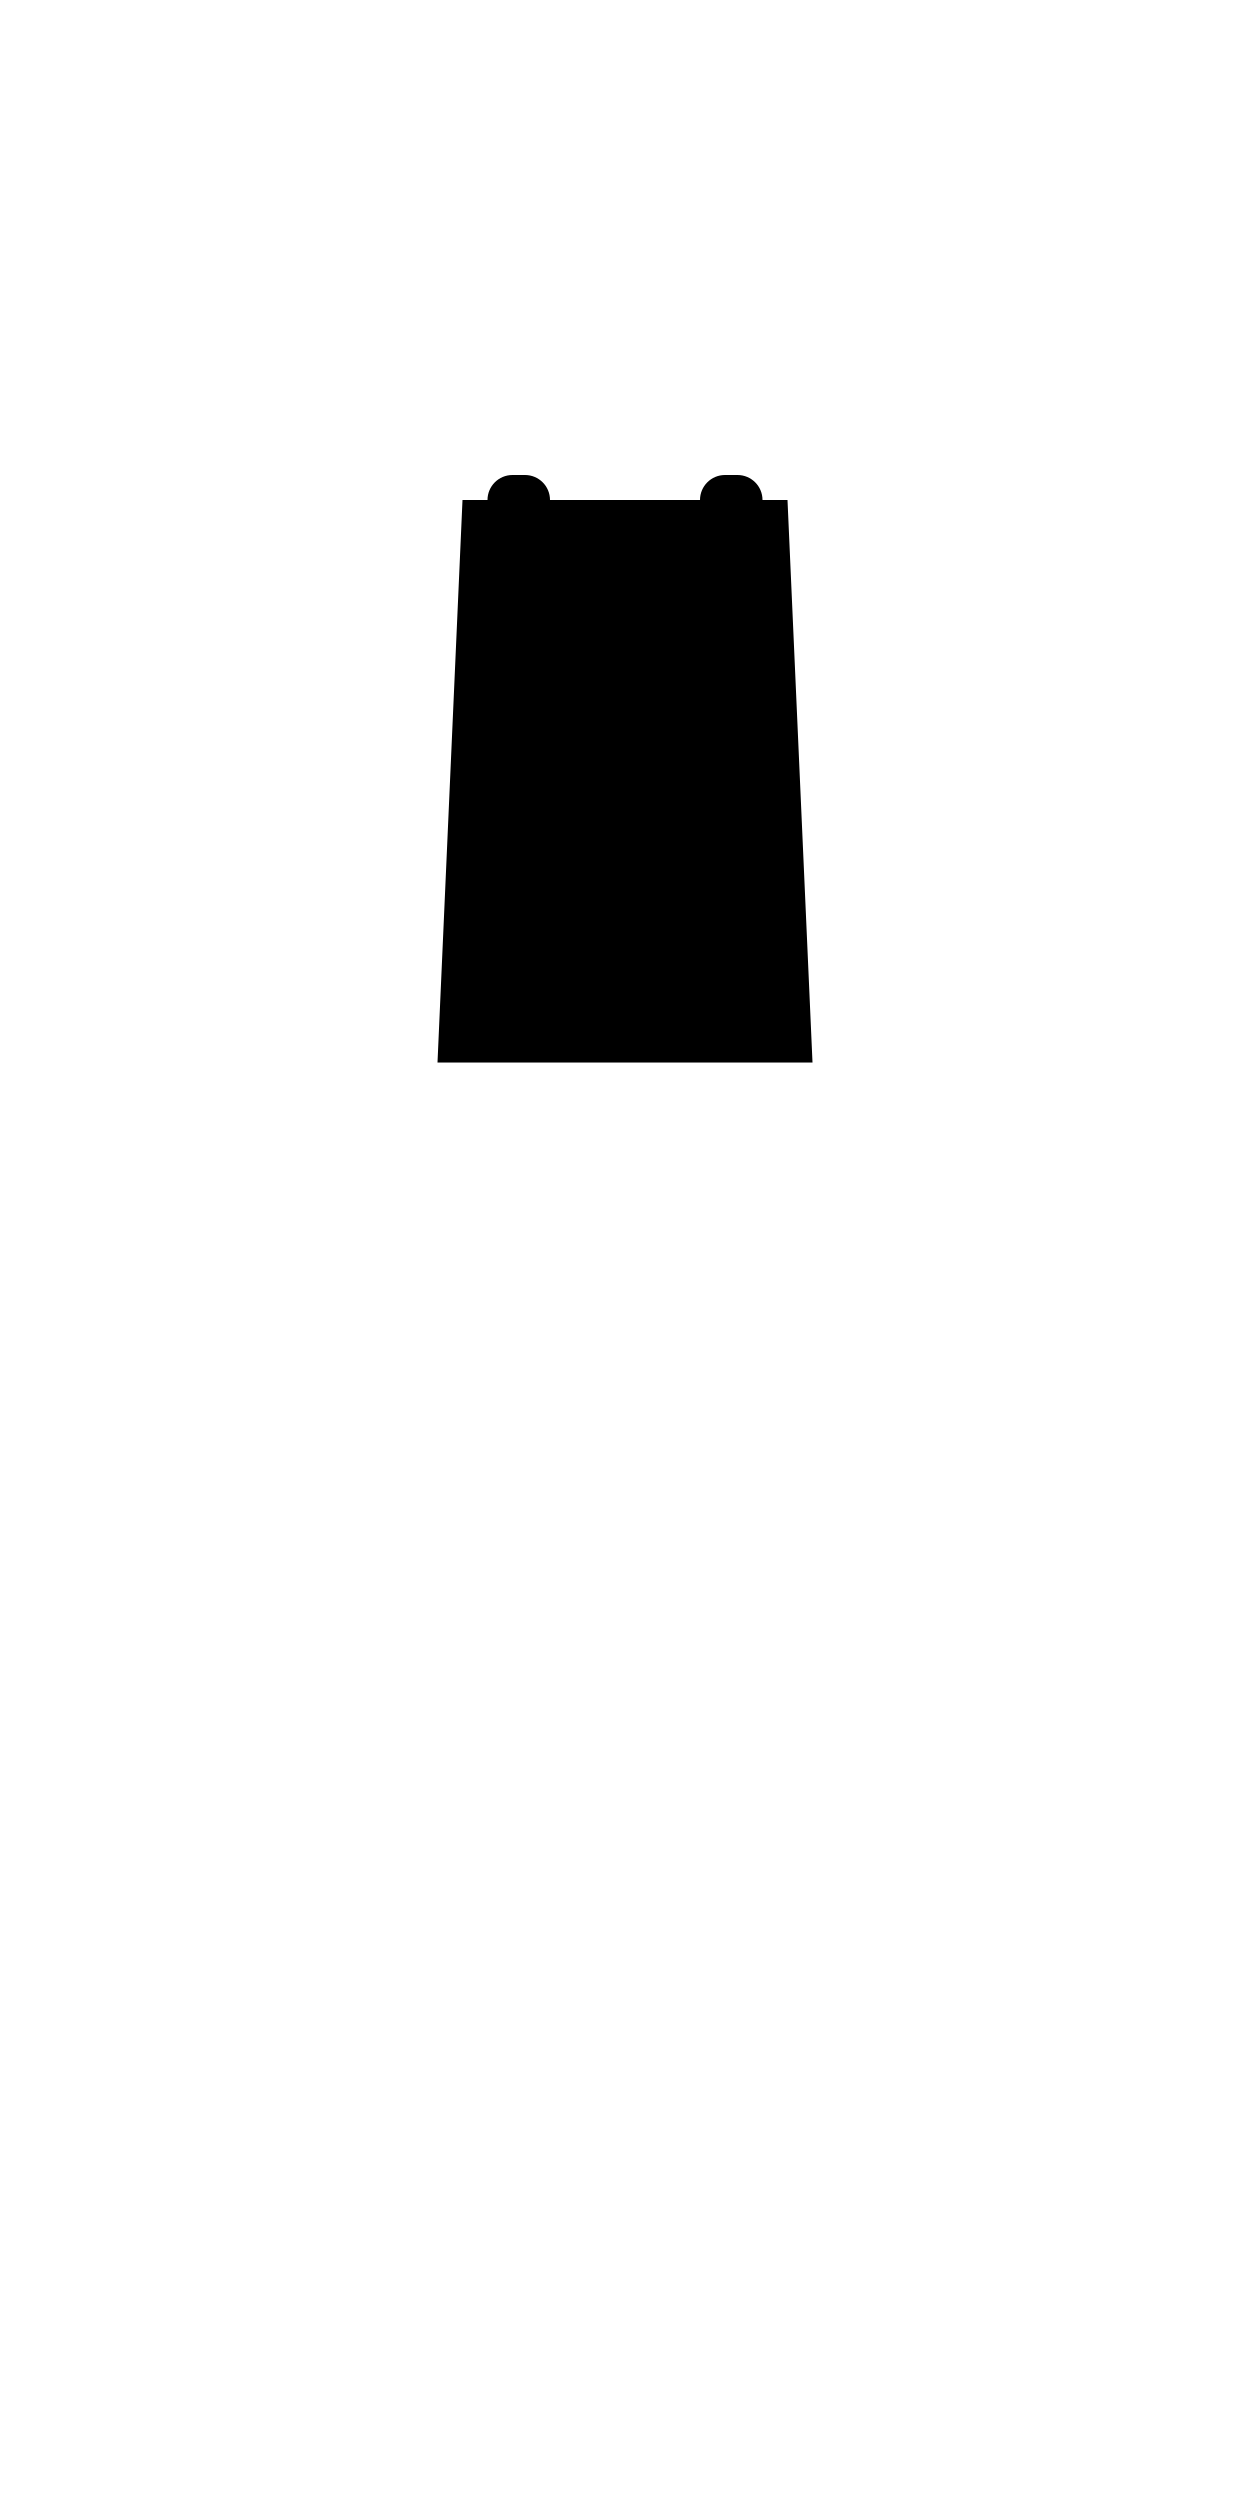
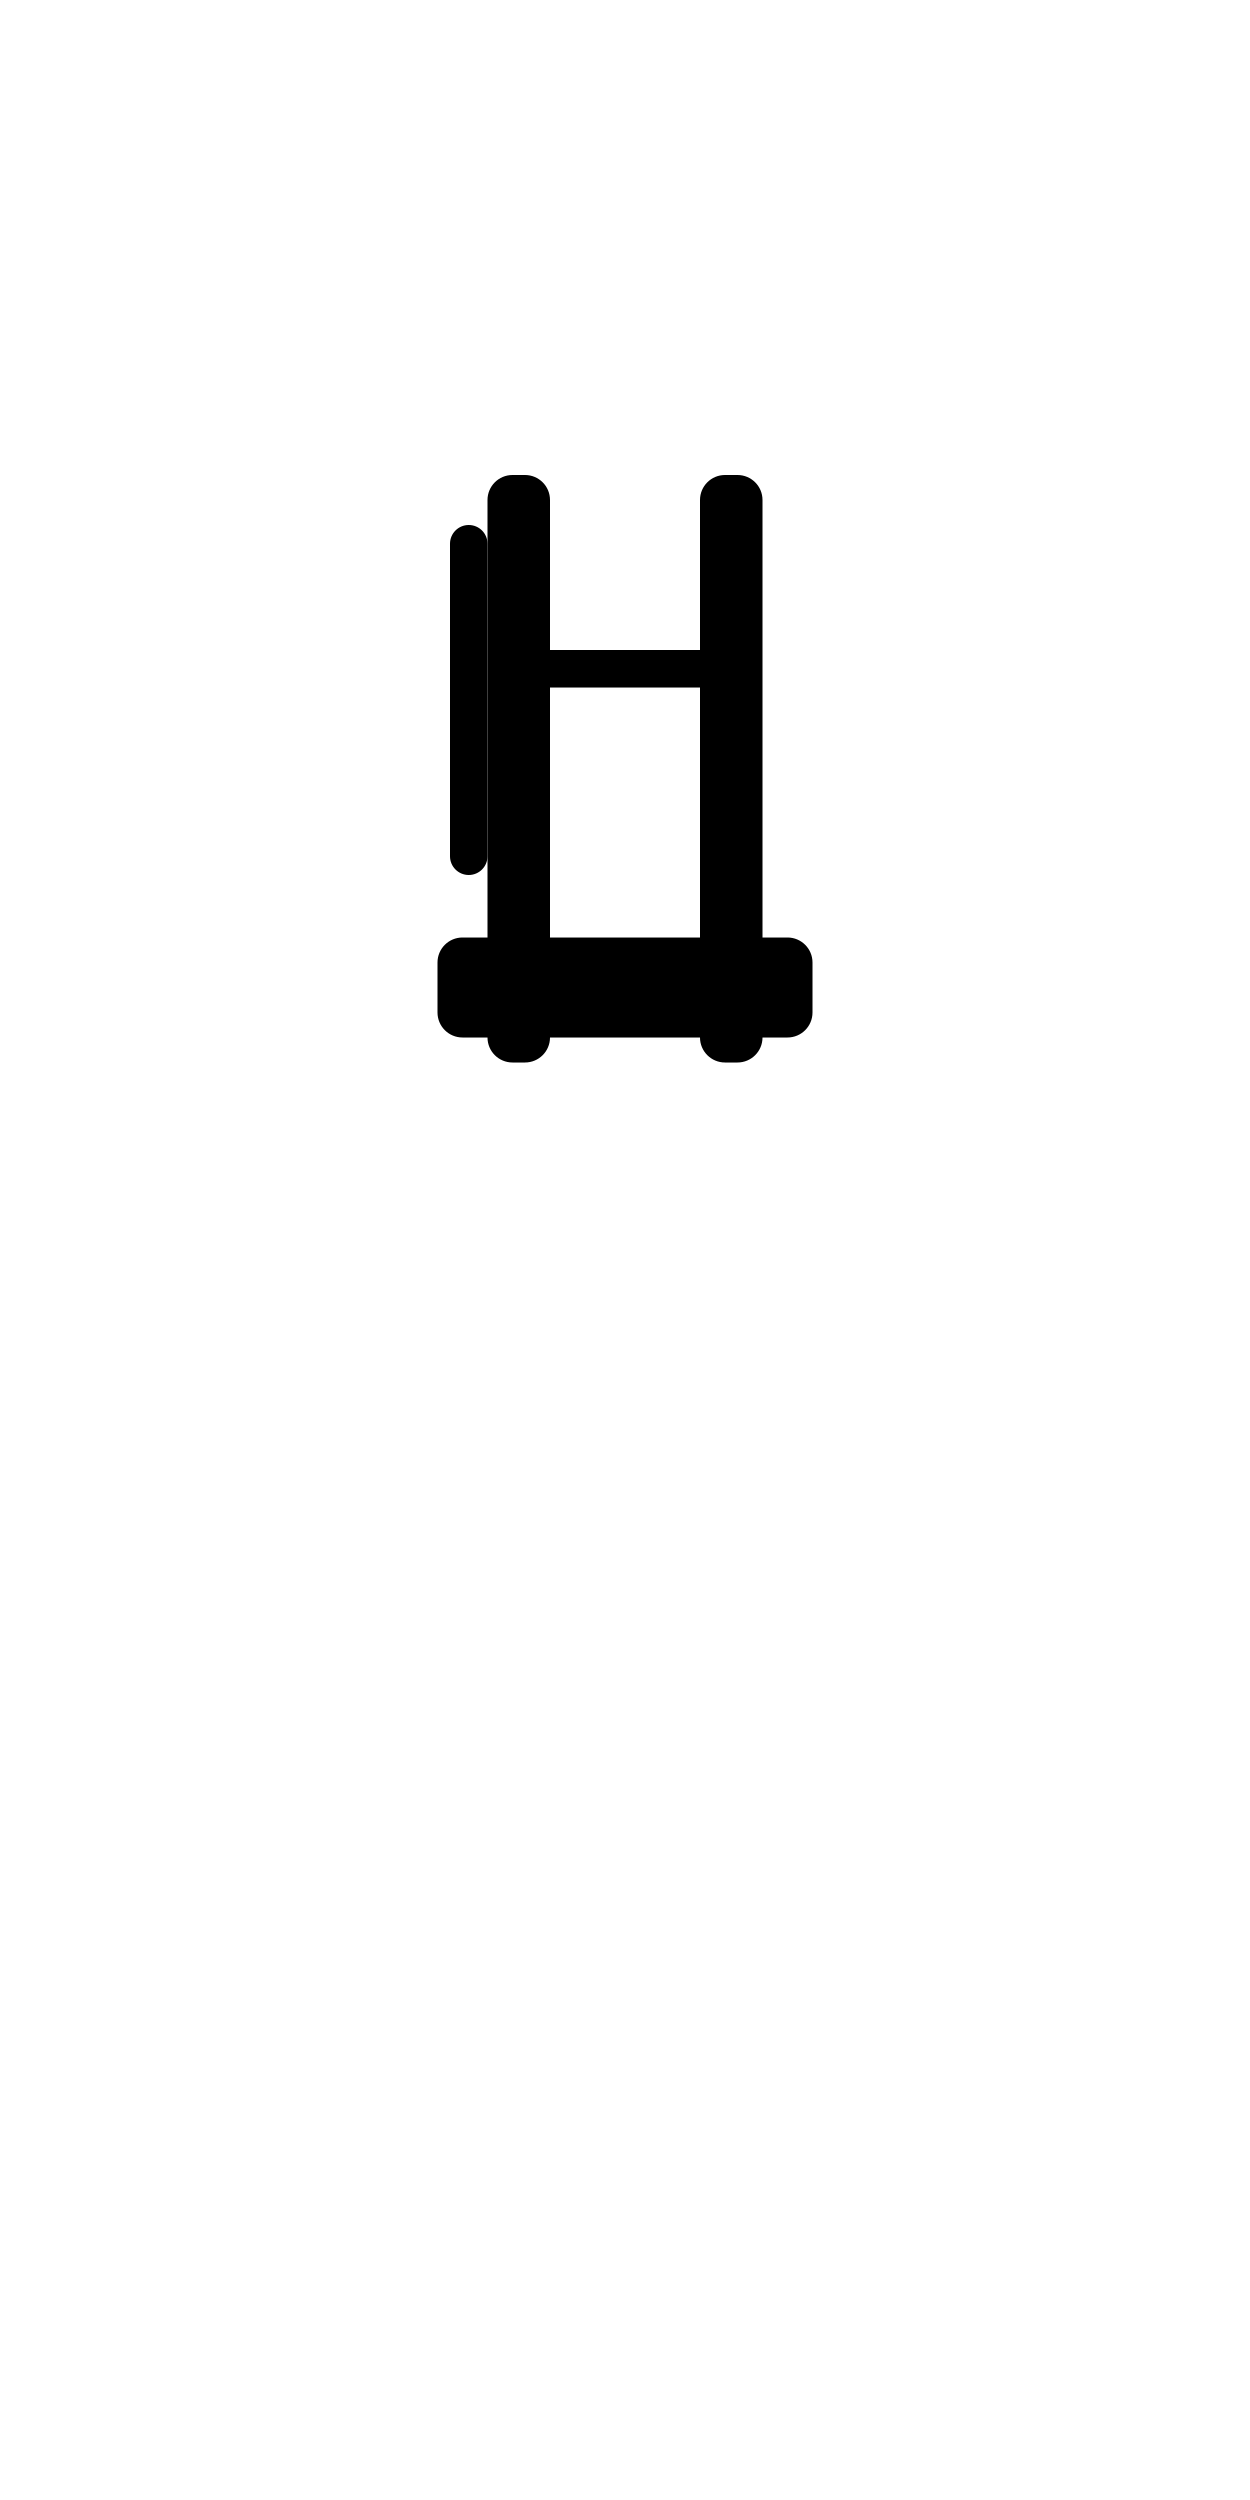
<svg xmlns="http://www.w3.org/2000/svg" viewBox="0 0 200 400">
-   <path d="M74 80 L126 80 L130 170 L70 170 Z" />
-   <rect x="78" y="76" width="10" height="90" rx="4" />
-   <rect x="112" y="76" width="10" height="90" rx="4" />
-   <rect x="72" y="150" width="56" height="14" rx="3" />
-   <rect x="78" y="96" width="6" height="40" rx="3" />
-   <rect x="94" y="154" width="12" height="6" rx="1" />
+   <rect x="78" y="76" width="10" height="94" rx="4" />
+   <rect x="112" y="76" width="10" height="94" rx="4" />
+   <rect x="86" y="104" width="28" height="6" rx="2" />
+   <rect x="70" y="150" width="60" height="16" rx="4" />
+   <rect x="72" y="84" width="6" height="56" rx="3" />
+   <rect x="94" y="154" width="12" height="8" rx="1" />
</svg>
